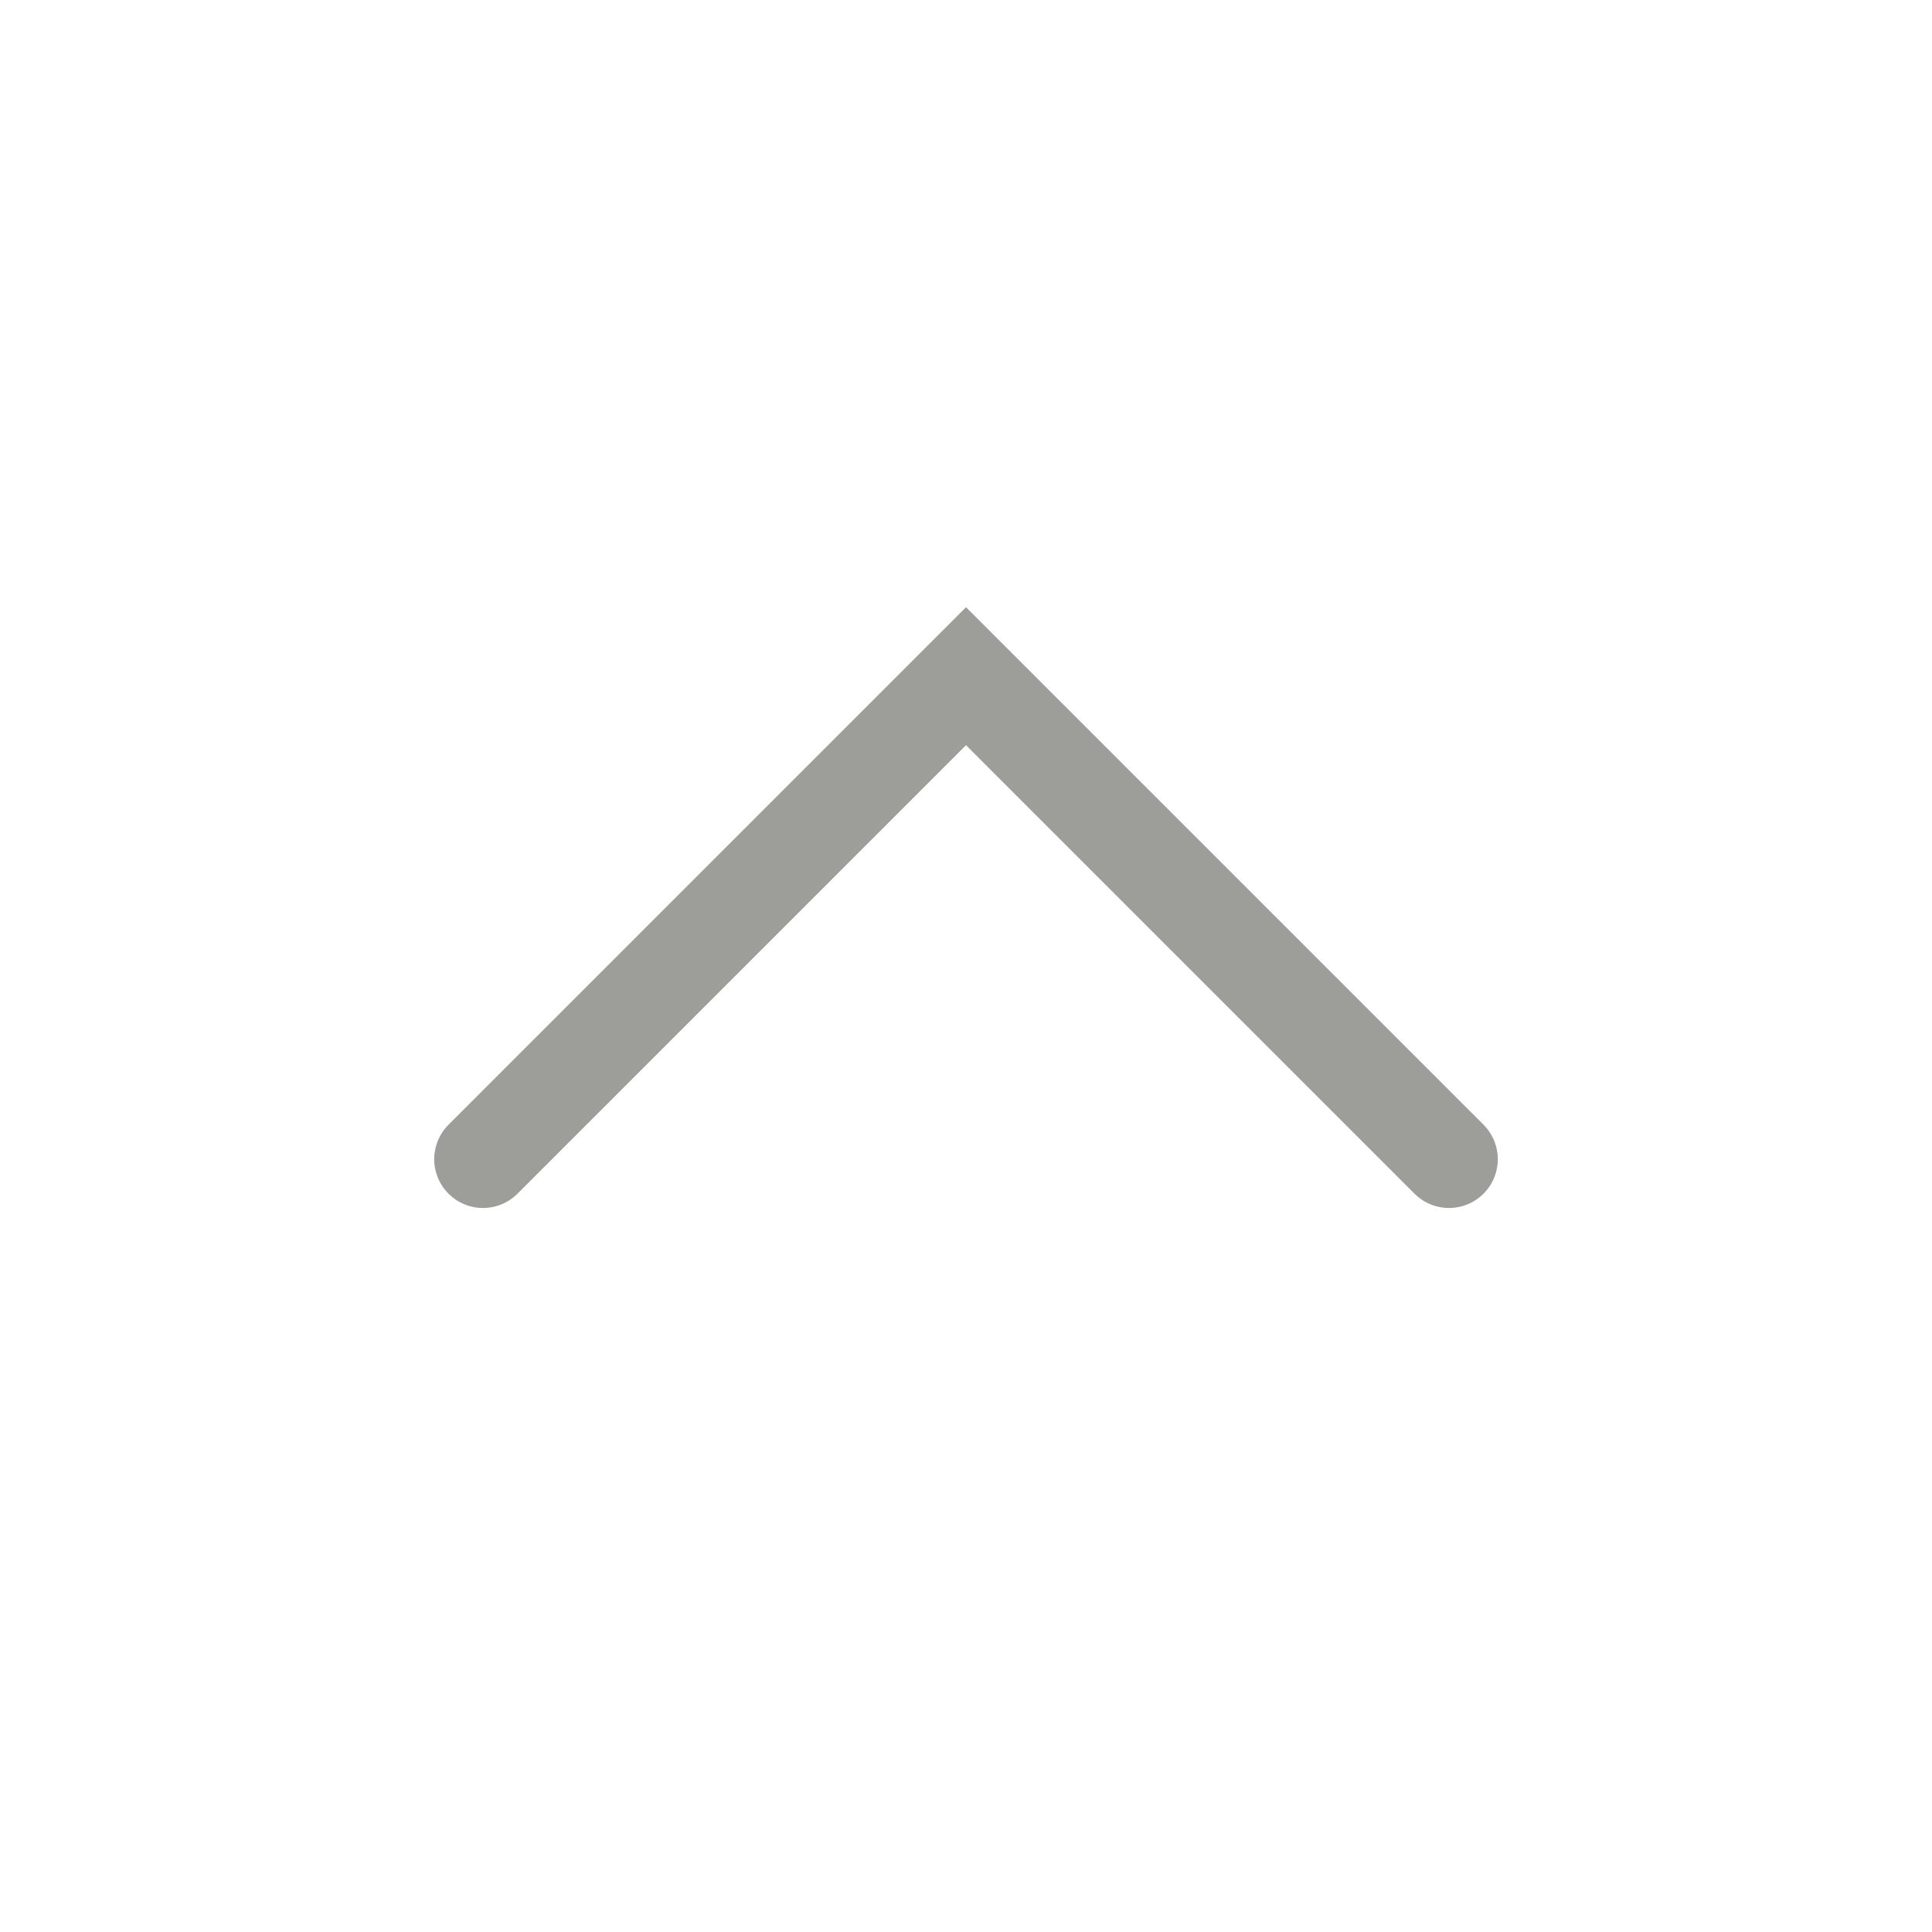
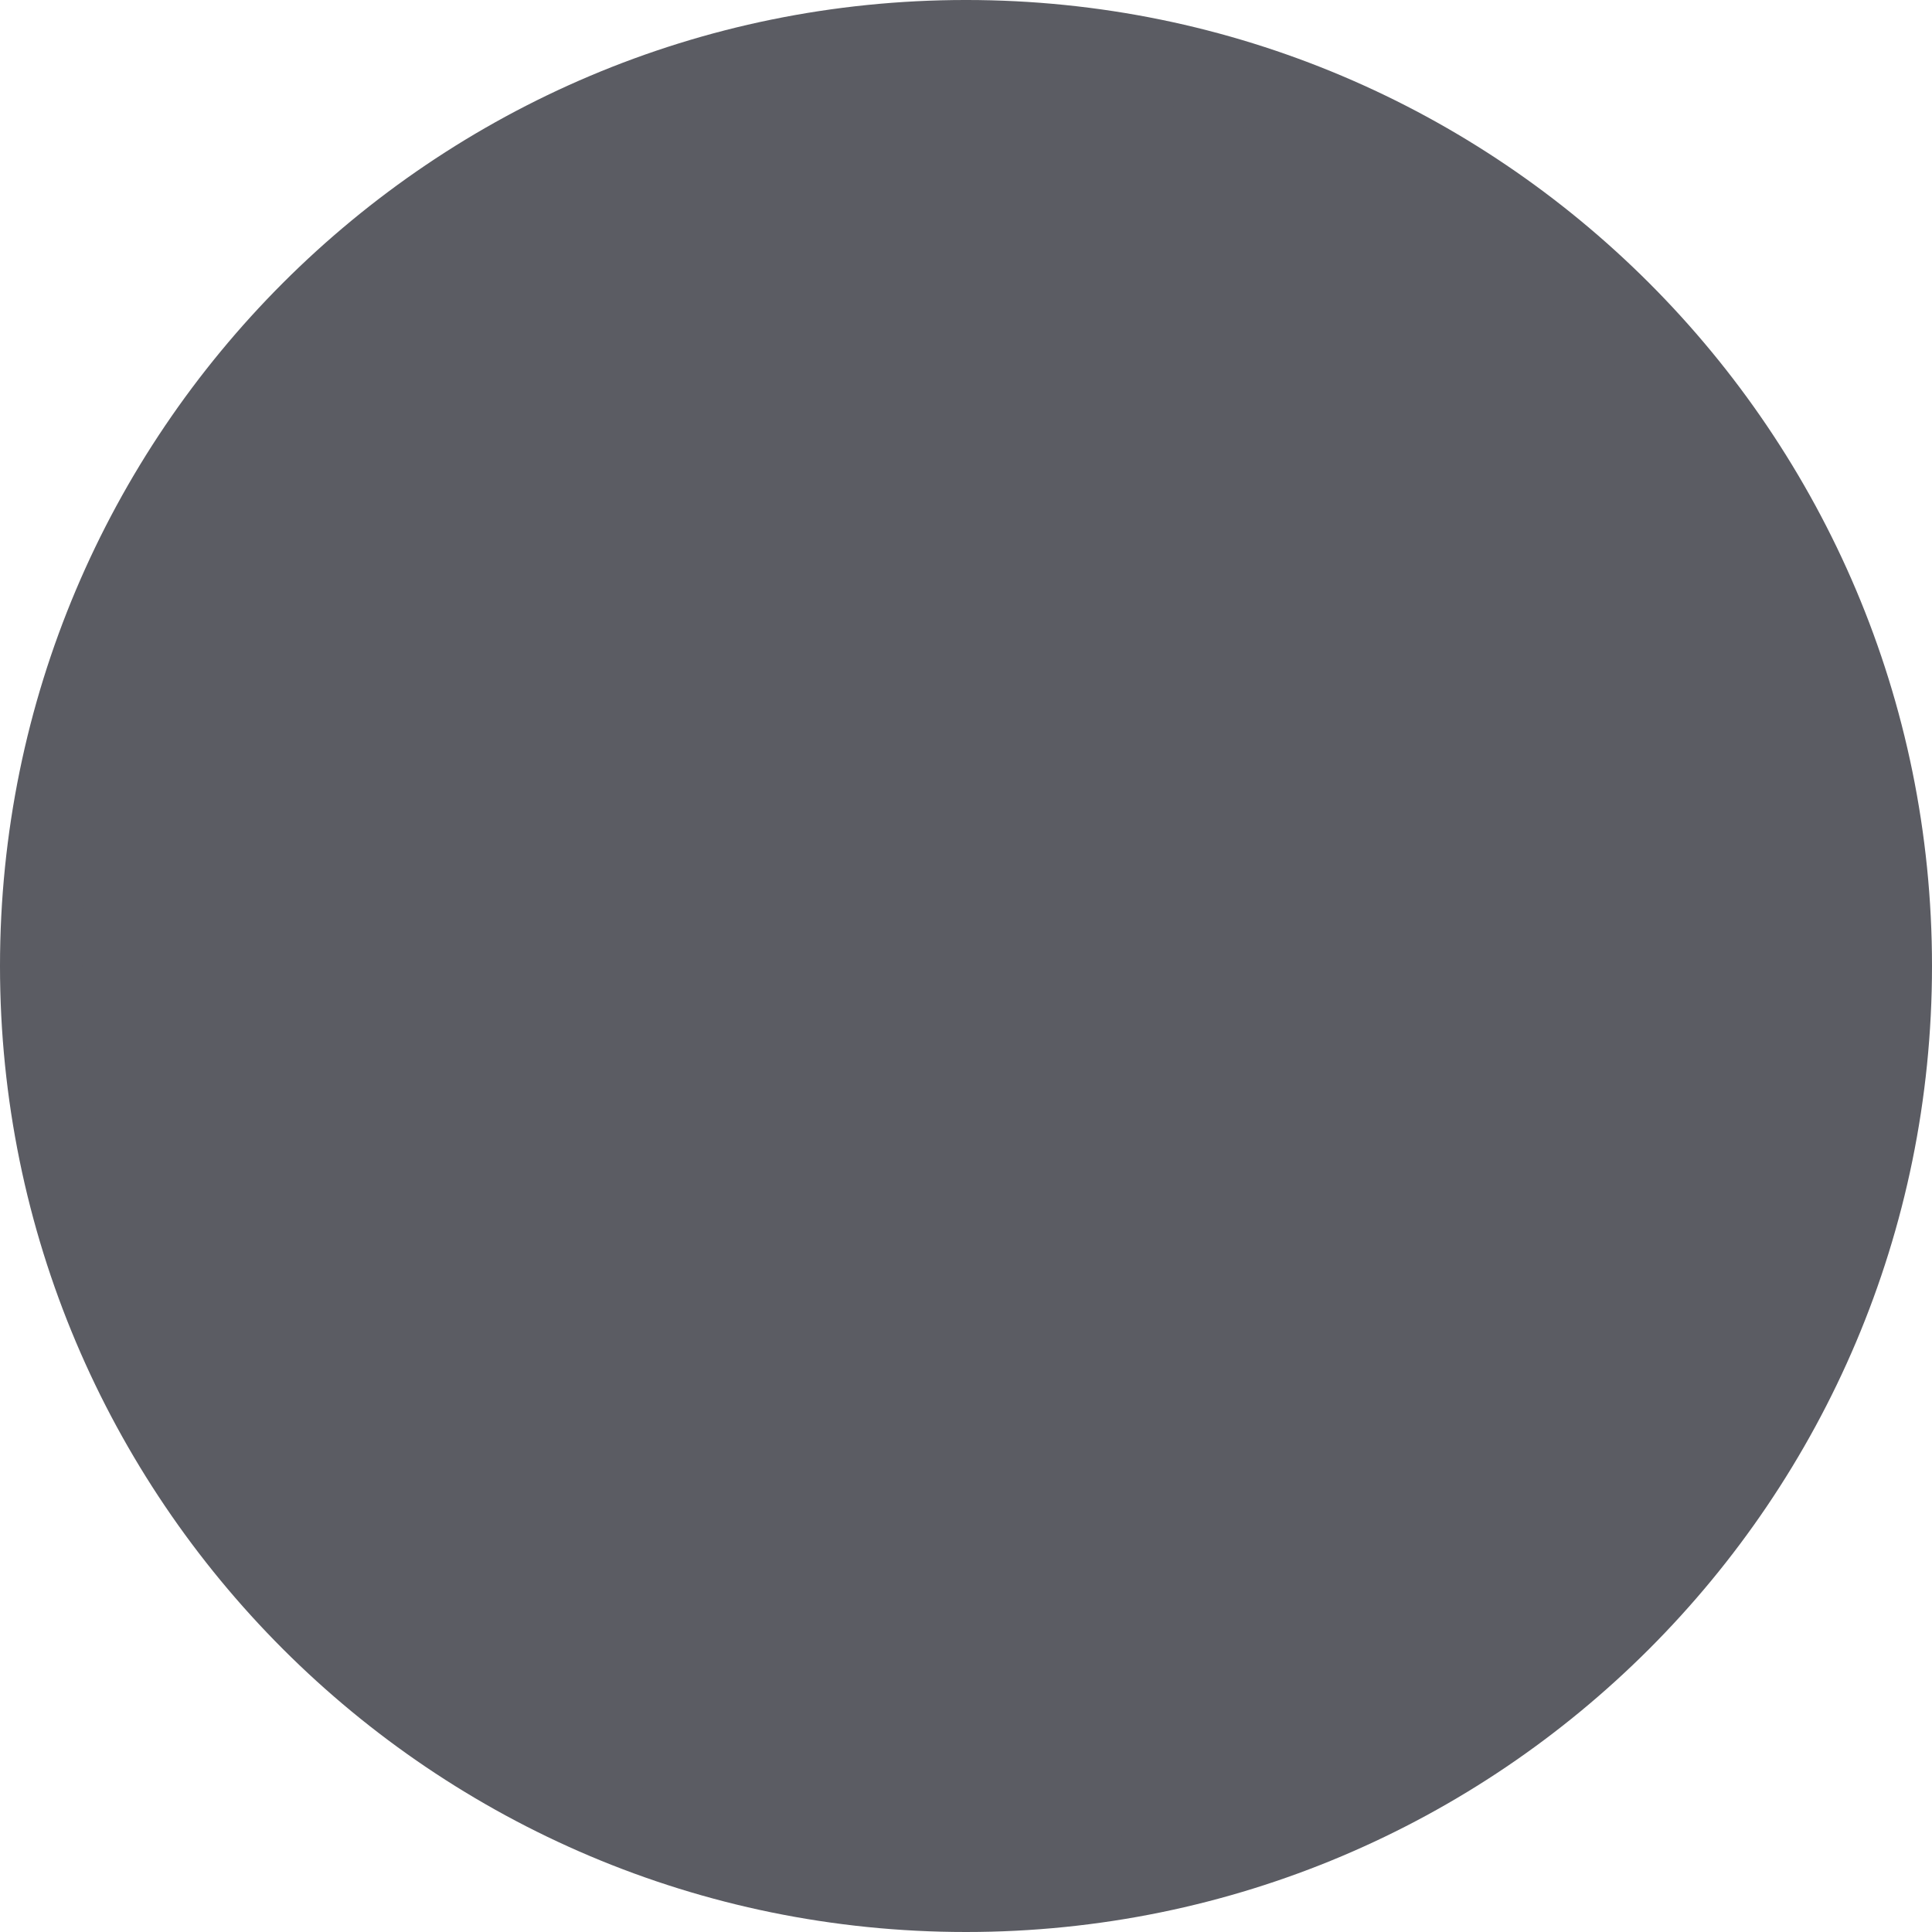
<svg xmlns="http://www.w3.org/2000/svg" viewBox="0 0 50 50" version="1.2" baseProfile="tiny">
  <defs>
</defs>
  <g fill="none" stroke="black" stroke-width="1" fill-rule="evenodd" stroke-linecap="square" stroke-linejoin="bevel">
-     <g fill="none" stroke="#9d9d99" stroke-opacity="1" stroke-width="1.01" stroke-linecap="round" stroke-linejoin="miter" stroke-miterlimit="2" transform="matrix(2.5,0,0,2.5,2.5,2.5)" font-family="Noto Sans" font-size="10" font-weight="400" font-style="normal">
-       <polyline fill="none" vector-effect="none" points="4,11 9,6 14,11 " />
+     <g fill="#5b5c63" fill-opacity="1" stroke="none" transform="matrix(0.0548323,0,0,-0.0548325,48.025,93.2491)" font-family="Google Sans Flex" font-size="14" font-weight="400" font-style="normal">
+       <path vector-effect="none" fill-rule="evenodd" d="M-419.917,788.749 C-168.11,788.749 36.019,992.875 36.019,1244.68 C36.019,1496.49 -168.11,1700.62 -419.917,1700.62 C-671.722,1700.62 -875.852,1496.49 -875.852,1244.68 C-875.852,992.875 -671.722,788.749 -419.917,788.749 " />
    </g>
-     <g fill="none" stroke="#000000" stroke-opacity="1" stroke-width="1" stroke-linecap="square" stroke-linejoin="bevel" transform="matrix(1,0,0,1,0,0)" font-family="Noto Sans" font-size="10" font-weight="400" font-style="normal">
+     <g fill="#5b5c63" fill-opacity="1" stroke="none" transform="matrix(0.0548323,0,0,-0.0548325,48.025,93.2491)" font-family="Google Sans Flex" font-size="14" font-weight="400" font-style="normal">
+       <path vector-effect="none" fill-rule="evenodd" d="M-419.917,827.525 C-189.527,827.525 -2.757,1014.29 -2.757,1244.68 C-2.757,1475.07 -189.527,1661.84 -419.917,1661.84 C-650.305,1661.84 -837.076,1475.07 -837.076,1244.68 C-837.076,1014.29 -650.305,827.525 -419.917,827.525 " />
+     </g>
+     <g fill="none" stroke="#000000" stroke-opacity="1" stroke-width="1" stroke-linecap="square" stroke-linejoin="bevel" transform="matrix(1,0,0,1,0,0)" font-family="Google Sans Flex" font-size="14" font-weight="400" font-style="normal">
</g>
  </g>
</svg>
